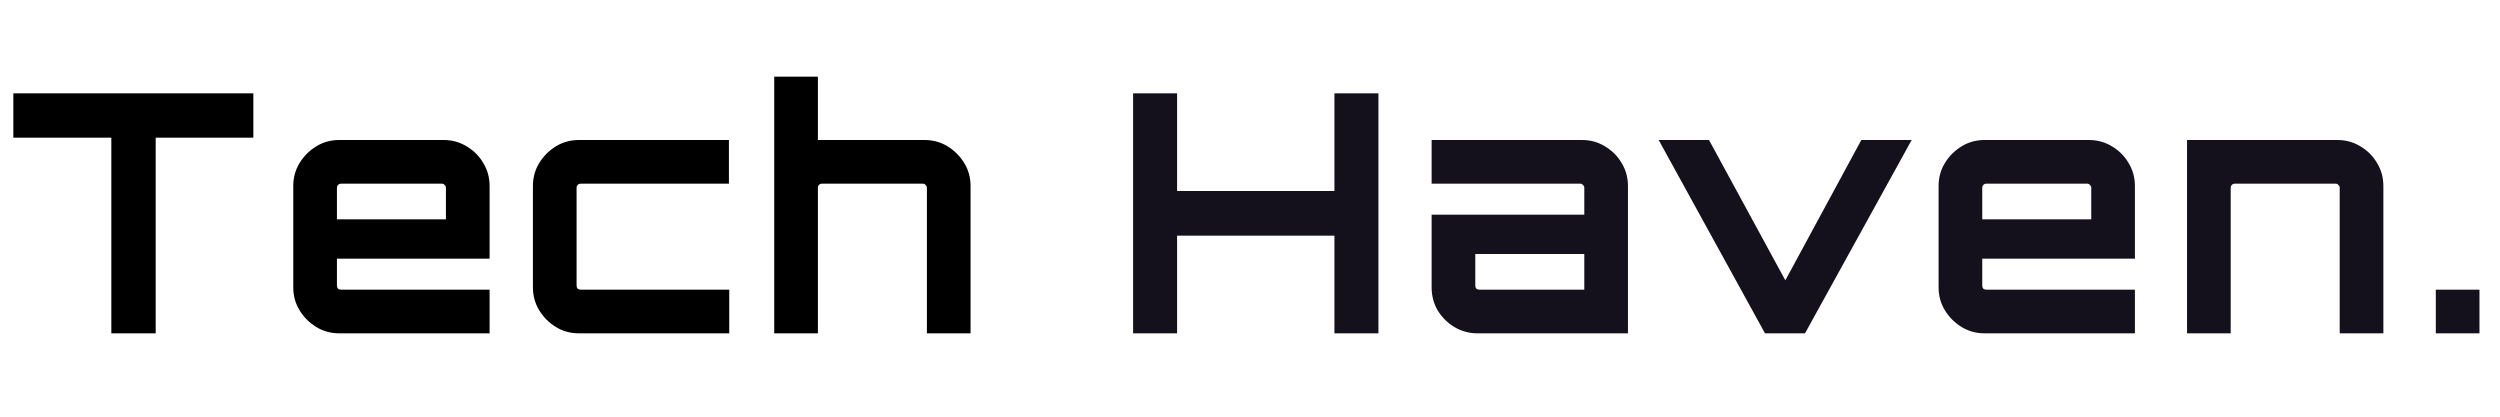
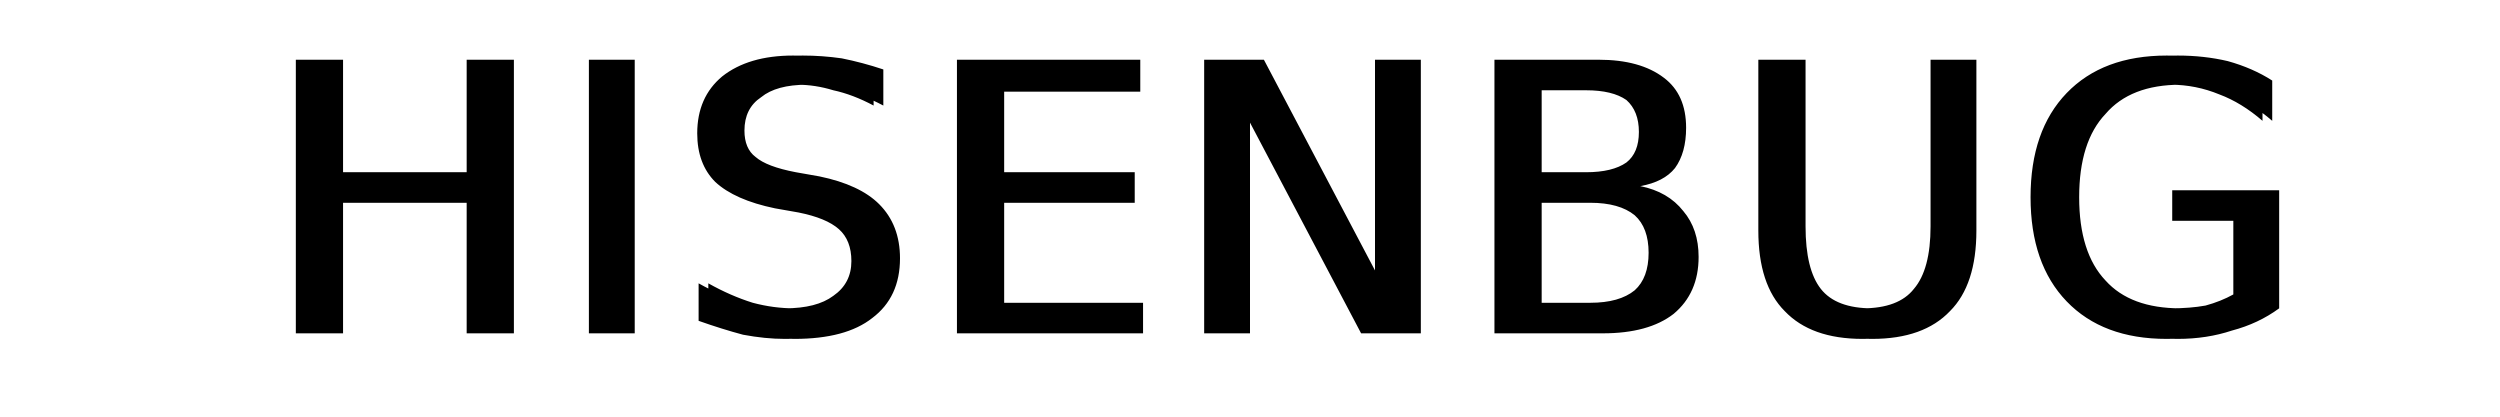
- <svg xmlns="http://www.w3.org/2000/svg" width="180" height="30" viewBox="0 0 180 30" fill="none">
-   <path d="M8.016 24V9.912H0.96V6.72H18.241V9.912H11.209V24H8.016ZM24.427 24C23.819 24 23.267 23.848 22.771 23.544C22.275 23.24 21.875 22.84 21.571 22.344C21.267 21.848 21.115 21.296 21.115 20.688V13.392C21.115 12.784 21.267 12.232 21.571 11.736C21.875 11.24 22.275 10.84 22.771 10.536C23.267 10.232 23.819 10.08 24.427 10.08H31.939C32.547 10.08 33.099 10.232 33.595 10.536C34.107 10.84 34.507 11.24 34.795 11.736C35.099 12.232 35.251 12.784 35.251 13.392V18.624H24.259V20.568C24.259 20.648 24.283 20.72 24.331 20.784C24.395 20.832 24.467 20.856 24.547 20.856H35.251V24H24.427ZM24.259 15.792H32.107V13.512C32.107 13.432 32.075 13.368 32.011 13.32C31.963 13.256 31.899 13.224 31.819 13.224H24.547C24.467 13.224 24.395 13.256 24.331 13.32C24.283 13.368 24.259 13.432 24.259 13.512V15.792ZM41.682 24C41.074 24 40.522 23.848 40.026 23.544C39.53 23.24 39.13 22.84 38.826 22.344C38.522 21.848 38.37 21.296 38.37 20.688V13.392C38.37 12.784 38.522 12.232 38.826 11.736C39.13 11.24 39.53 10.84 40.026 10.536C40.522 10.232 41.074 10.08 41.682 10.08H52.482V13.224H41.802C41.722 13.224 41.65 13.256 41.586 13.32C41.538 13.368 41.514 13.432 41.514 13.512V20.568C41.514 20.648 41.538 20.72 41.586 20.784C41.65 20.832 41.722 20.856 41.802 20.856H52.506V24H41.682ZM55.744 24V5.52H58.888V10.08H66.568C67.176 10.08 67.728 10.232 68.224 10.536C68.72 10.84 69.12 11.24 69.424 11.736C69.728 12.232 69.88 12.784 69.88 13.392V24H66.736V13.512C66.736 13.432 66.704 13.368 66.64 13.32C66.592 13.256 66.528 13.224 66.448 13.224H59.176C59.096 13.224 59.024 13.256 58.96 13.32C58.912 13.368 58.888 13.432 58.888 13.512V24H55.744Z" fill="black" />
-   <path d="M81.583 24V6.72H84.751V13.752H96.079V6.72H99.247V24H96.079V16.968H84.751V24H81.583ZM106.389 24C105.781 24 105.221 23.848 104.709 23.544C104.213 23.24 103.813 22.84 103.509 22.344C103.221 21.848 103.077 21.296 103.077 20.688V15.456H114.069V13.512C114.069 13.432 114.037 13.368 113.973 13.32C113.925 13.256 113.861 13.224 113.781 13.224H103.077V10.08H113.901C114.509 10.08 115.061 10.232 115.557 10.536C116.069 10.84 116.469 11.24 116.757 11.736C117.061 12.232 117.213 12.784 117.213 13.392V24H106.389ZM106.509 20.856H114.069V18.288H106.221V20.568C106.221 20.648 106.245 20.72 106.293 20.784C106.357 20.832 106.429 20.856 106.509 20.856ZM127.08 24L119.424 10.08H123.048L128.544 20.184L134.016 10.08H137.64L129.96 24H127.08ZM142.89 24C142.282 24 141.73 23.848 141.234 23.544C140.738 23.24 140.338 22.84 140.034 22.344C139.73 21.848 139.578 21.296 139.578 20.688V13.392C139.578 12.784 139.73 12.232 140.034 11.736C140.338 11.24 140.738 10.84 141.234 10.536C141.73 10.232 142.282 10.08 142.89 10.08H150.402C151.01 10.08 151.562 10.232 152.058 10.536C152.57 10.84 152.97 11.24 153.258 11.736C153.562 12.232 153.714 12.784 153.714 13.392V18.624H142.722V20.568C142.722 20.648 142.746 20.72 142.794 20.784C142.858 20.832 142.93 20.856 143.01 20.856H153.714V24H142.89ZM142.722 15.792H150.57V13.512C150.57 13.432 150.538 13.368 150.474 13.32C150.426 13.256 150.362 13.224 150.282 13.224H143.01C142.93 13.224 142.858 13.256 142.794 13.32C142.746 13.368 142.722 13.432 142.722 13.512V15.792ZM157.467 24V10.08H168.291C168.899 10.08 169.451 10.232 169.947 10.536C170.459 10.84 170.859 11.24 171.147 11.736C171.451 12.232 171.603 12.784 171.603 13.392V24H168.459V13.512C168.459 13.432 168.427 13.368 168.363 13.32C168.315 13.256 168.251 13.224 168.171 13.224H160.899C160.819 13.224 160.747 13.256 160.683 13.32C160.635 13.368 160.611 13.432 160.611 13.512V24H157.467ZM175.378 24V20.856H178.522V24H175.378Z" fill="#14111C" />
+ <svg xmlns="http://www.w3.org/2000/svg" version="1.2" viewBox="0 0 180 30" width="180" height="30">
+   <style>
+ 		.s0 { fill: #000000 } 
+ 	</style>
+   <path id="HISENBUG" class="s0" aria-label="HISENBUG" d="m22 24v-19.7h2.7v8.1h9.6v-8.1h2.7v19.7h-2.7v-9.4h-9.6v9.4zm-0.7 0v-19.7h2.6v8.1h9.7v-8.1h2.7v19.7h-2.7v-9.4h-9.7v9.4zm21.8 0v-19.7h2.6v19.7zm-0.7 0v-19.7h2.7v19.7zm21.2-19v2.6q-1.5-0.8-2.9-1.1-1.3-0.4-2.6-0.4-2.2 0-3.3 0.9-1.2 0.8-1.2 2.4 0 1.3 0.8 1.9 0.8 0.7 2.9 1.1l1.7 0.3q2.9 0.6 4.3 2 1.5 1.5 1.5 3.9 0 2.8-2 4.3-1.9 1.5-5.6 1.5-1.4 0-3-0.3-1.5-0.4-3.2-1v-2.7q1.6 0.9 3.2 1.4 1.5 0.4 3 0.4 2.3 0 3.5-0.9 1.3-0.9 1.3-2.5 0-1.5-0.9-2.3-0.9-0.8-2.9-1.2l-1.6-0.3q-3-0.6-4.4-1.9-1.3-1.3-1.3-3.5 0-2.6 1.8-4.1 1.9-1.5 5.1-1.5 1.4 0 2.8 0.2 1.5 0.3 3 0.8zm-0.7 0v2.6q-1.5-0.8-2.9-1.1-1.3-0.4-2.6-0.4-2.2 0-3.4 0.9-1.1 0.8-1.1 2.4 0 1.3 0.8 1.9 0.7 0.7 2.9 1.1l1.6 0.3q3 0.6 4.4 2 1.5 1.5 1.5 3.9 0 2.8-2 4.3-1.9 1.5-5.6 1.5-1.4 0-3-0.3-1.5-0.4-3.2-1v-2.7q1.6 0.9 3.2 1.4 1.5 0.4 3 0.4 2.3 0 3.5-0.9 1.3-0.9 1.3-2.5 0-1.5-0.9-2.3-0.9-0.8-2.9-1.2l-1.7-0.3q-2.9-0.6-4.3-1.9-1.3-1.3-1.3-3.5 0-2.6 1.8-4.1 1.9-1.5 5.1-1.5 1.4 0 2.8 0.2 1.5 0.3 3 0.8zm6.7 19v-19.7h12.5v2.3h-9.8v5.8h9.4v2.2h-9.4v7.2h10v2.2zm-0.7 0v-19.7h12.5v2.3h-9.8v5.8h9.4v2.2h-9.4v7.2h10v2.2zm18.5 0v-19.7h3.6l8.7 16.5v-16.5h2.6v19.7h-3.6l-8.7-16.5v16.5zm-0.7 0v-19.7h3.6l8.7 16.5v-16.5h2.6v19.7h-3.6l-8.7-16.5v16.5zm28.5-9.4h-4.2v7.2h4.2q2.2 0 3.2-0.9 1.1-0.9 1.1-2.7 0-1.8-1.1-2.7-1-0.9-3.2-0.9zm-0.3-8.1h-3.9v5.9h3.9q2 0 2.9-0.7 1-0.7 1-2.2 0-1.5-1-2.3-0.9-0.7-2.9-0.7zm-6.6 17.5v-19.7h6.8q3 0 4.7 1.3 1.6 1.2 1.6 3.6 0 1.8-0.8 2.9-0.8 1-2.5 1.3 2 0.4 3.1 1.8 1.1 1.3 1.1 3.3 0 2.6-1.8 4.1-1.8 1.4-5.1 1.4zm6.2-9.4h-4.3v7.2h4.3q2.1 0 3.2-0.9 1-0.9 1-2.7 0-1.8-1-2.7-1.1-0.9-3.2-0.9zm-0.3-8.1h-4v5.9h4q1.9 0 2.9-0.7 0.9-0.7 0.9-2.2 0-1.5-0.9-2.3-1-0.7-2.9-0.7zm-6.6 17.5v-19.7h6.8q3 0 4.6 1.3 1.7 1.2 1.7 3.6 0 1.8-0.8 2.9-0.9 1-2.5 1.3 1.9 0.4 3 1.8 1.1 1.3 1.1 3.3 0 2.6-1.8 4.1-1.8 1.4-5.1 1.4zm19.7-7.4v-12.3h2.7v12q0 3.1 1.1 4.5 1.1 1.4 3.7 1.4 2.6 0 3.7-1.4 1.2-1.4 1.2-4.5v-12h2.6v12.3q0 3.9-1.9 5.8-1.9 2-5.6 2-3.7 0-5.6-2-1.9-1.9-1.9-5.8zm-0.7 0v-12.3h2.6v12q0 3.1 1.2 4.5 1.1 1.4 3.7 1.4 2.6 0 3.7-1.4 1.2-1.4 1.2-4.5v-12h2.6v12.3q0 3.9-1.9 5.8-1.9 2-5.6 2-3.7 0-5.6-2-1.9-1.9-1.9-5.8zm34.9 4.6v-5.3h-4.4v-2.2h7v8.5q-1.5 1.1-3.4 1.6-1.8 0.6-3.9 0.6-4.7 0-7.3-2.7-2.6-2.7-2.6-7.5 0-4.8 2.6-7.5 2.6-2.7 7.3-2.7 1.9 0 3.6 0.4 1.8 0.5 3.2 1.4v2.9q-1.5-1.3-3.1-1.9-1.7-0.7-3.5-0.7-3.6 0-5.4 2.1-1.9 2-1.9 6 0 4 1.9 6 1.8 2 5.4 2 1.4 0 2.5-0.2 1.1-0.3 2-0.8zm-0.7 0v-5.3h-4.4v-2.2h7v8.5q-1.5 1.1-3.4 1.6-1.8 0.6-4 0.6-4.6 0-7.2-2.7-2.6-2.7-2.6-7.5 0-4.8 2.6-7.5 2.6-2.7 7.2-2.7 2 0 3.7 0.4 1.7 0.5 3.2 1.4v2.9q-1.5-1.3-3.1-1.9-1.7-0.7-3.5-0.7-3.6 0-5.5 2.1-1.8 2-1.8 6 0 4 1.8 6 1.9 2 5.5 2 1.4 0 2.5-0.2 1.1-0.3 2-0.8z" />
</svg>
